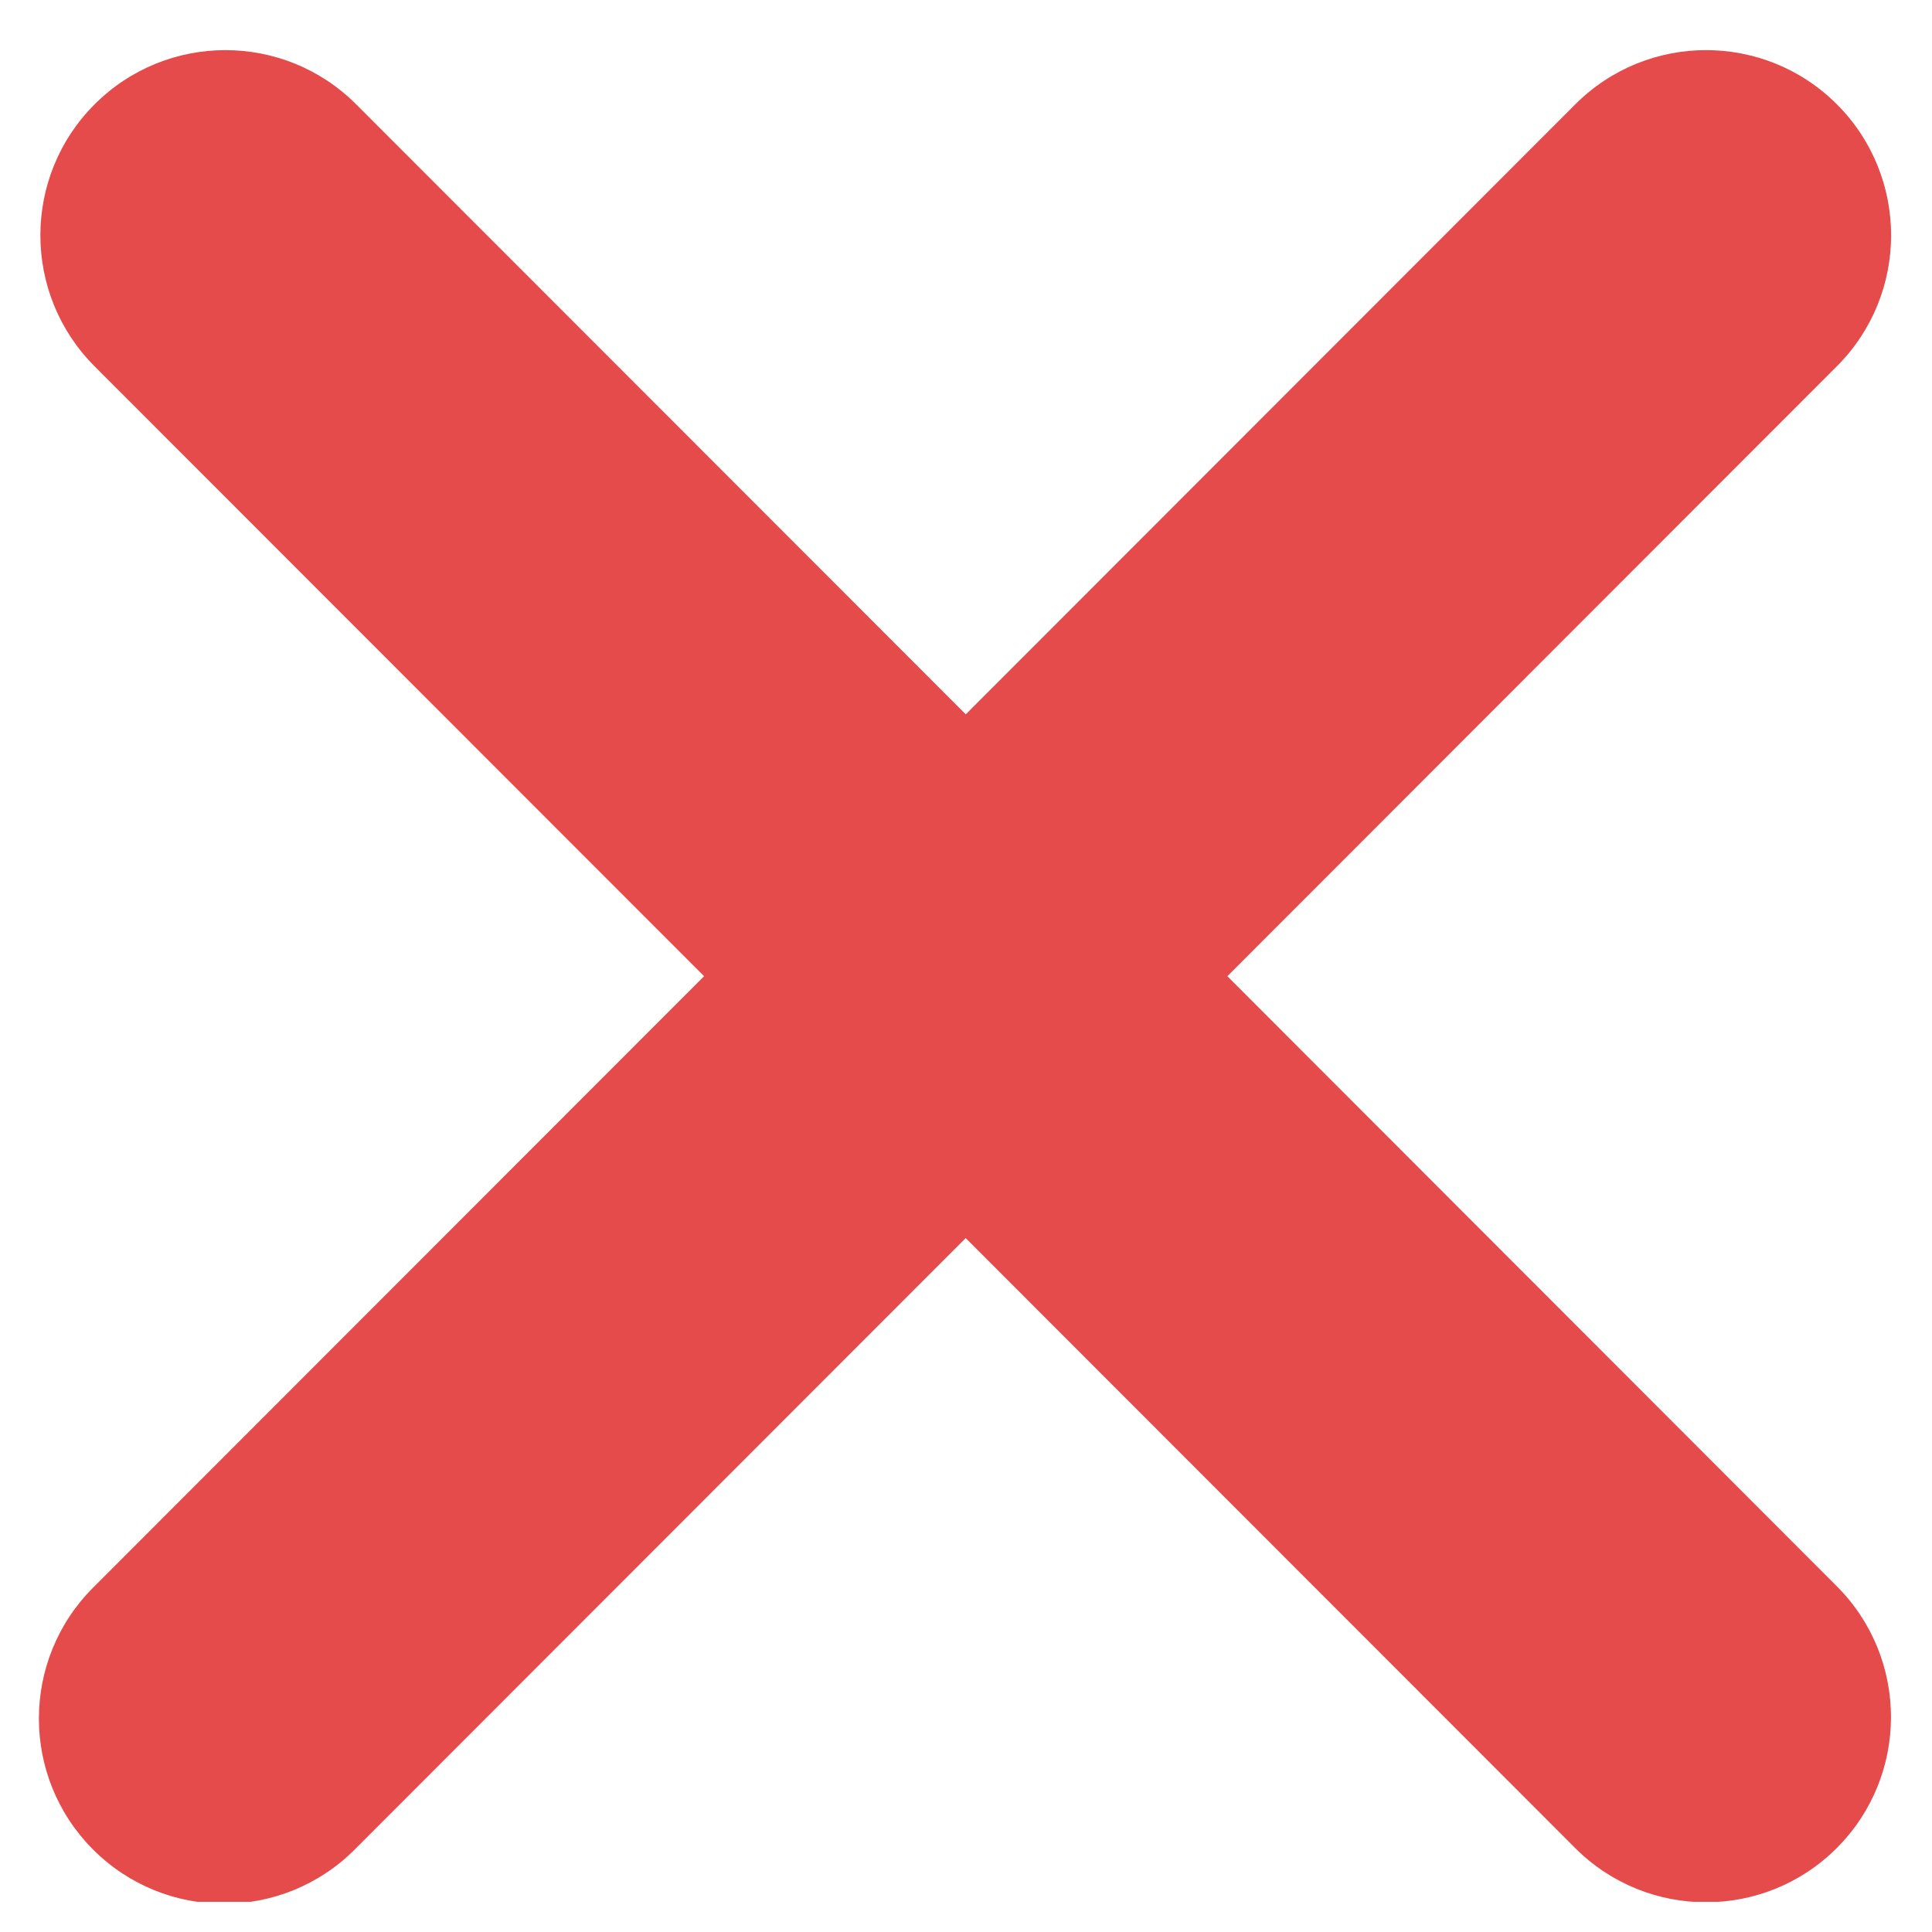
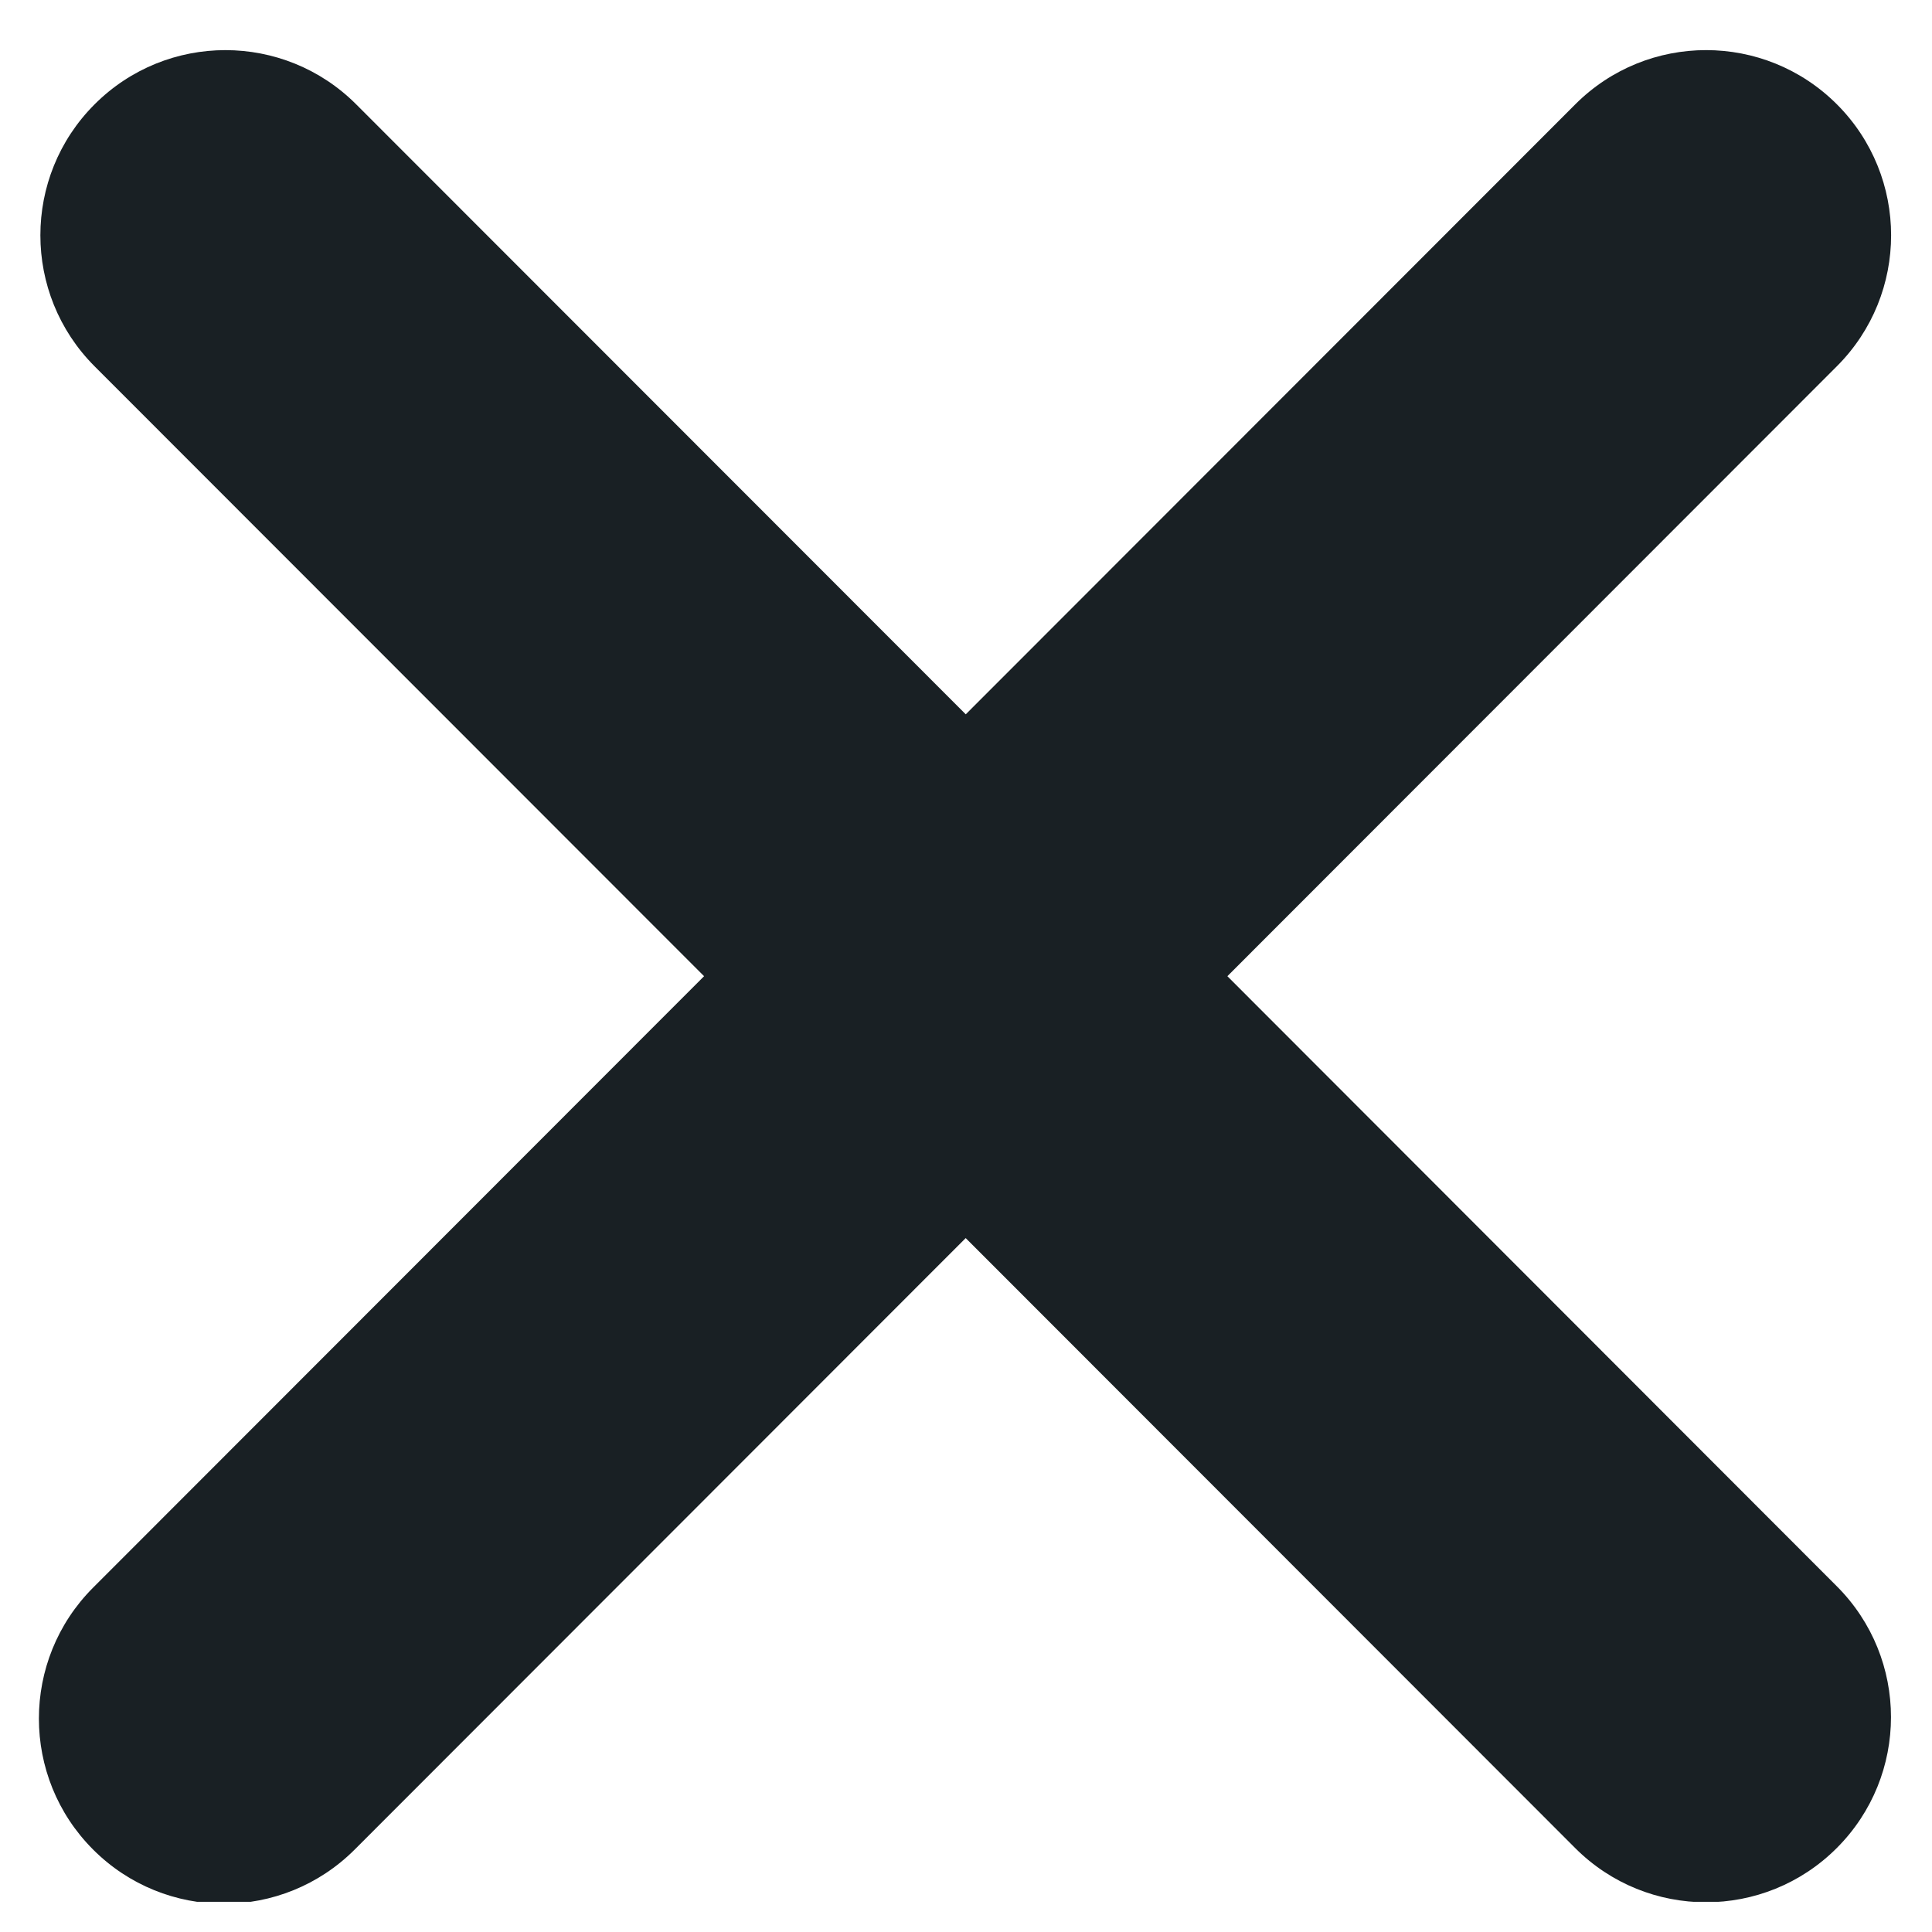
<svg xmlns="http://www.w3.org/2000/svg" width="500" zoomAndPan="magnify" viewBox="0 0 375 375" height="500" preserveAspectRatio="xMidYMid meet" version="1.0">
  <defs>
    <clipPath id="aa205d617f">
      <path d="M 7 9 L 368 9 L 368 369.137 L 7 369.137 Z M 7 9 " clip-rule="nonzero" />
    </clipPath>
  </defs>
  <g clip-path="url(#aa205d617f)">
-     <path fill="#e54b4b" d="M 238.234 189.48 L 356.543 71.082 C 370.57 57.051 370.57 34.289 356.543 20.25 C 342.512 6.219 319.789 6.219 305.762 20.25 L 187.453 138.648 L 69.145 20.262 C 55.125 6.219 32.383 6.219 18.352 20.262 C 4.332 34.289 4.332 57.051 18.352 71.094 L 136.66 189.48 L 18.062 308.168 C 4.047 322.199 4.047 344.961 18.062 358.988 C 25.066 366.008 34.273 369.52 43.453 369.52 C 52.637 369.52 61.84 366.008 68.855 358.988 L 187.441 240.312 L 305.738 358.703 C 312.75 365.723 321.945 369.23 331.129 369.23 C 340.309 369.23 349.504 365.723 356.516 358.703 C 370.547 344.672 370.547 321.91 356.516 307.883 Z M 238.234 189.48 " fill-opacity="1" fill-rule="nonzero" />
+     <path fill="#192024" d="M 238.234 189.48 L 356.543 71.082 C 370.57 57.051 370.57 34.289 356.543 20.25 C 342.512 6.219 319.789 6.219 305.762 20.25 L 187.453 138.648 L 69.145 20.262 C 55.125 6.219 32.383 6.219 18.352 20.262 C 4.332 34.289 4.332 57.051 18.352 71.094 L 136.66 189.48 L 18.062 308.168 C 4.047 322.199 4.047 344.961 18.062 358.988 C 25.066 366.008 34.273 369.52 43.453 369.52 C 52.637 369.52 61.84 366.008 68.855 358.988 L 187.441 240.312 L 305.738 358.703 C 312.75 365.723 321.945 369.23 331.129 369.23 C 340.309 369.23 349.504 365.723 356.516 358.703 C 370.547 344.672 370.547 321.91 356.516 307.883 Z M 238.234 189.48 " fill-opacity="1" fill-rule="nonzero" />
  </g>
</svg>
